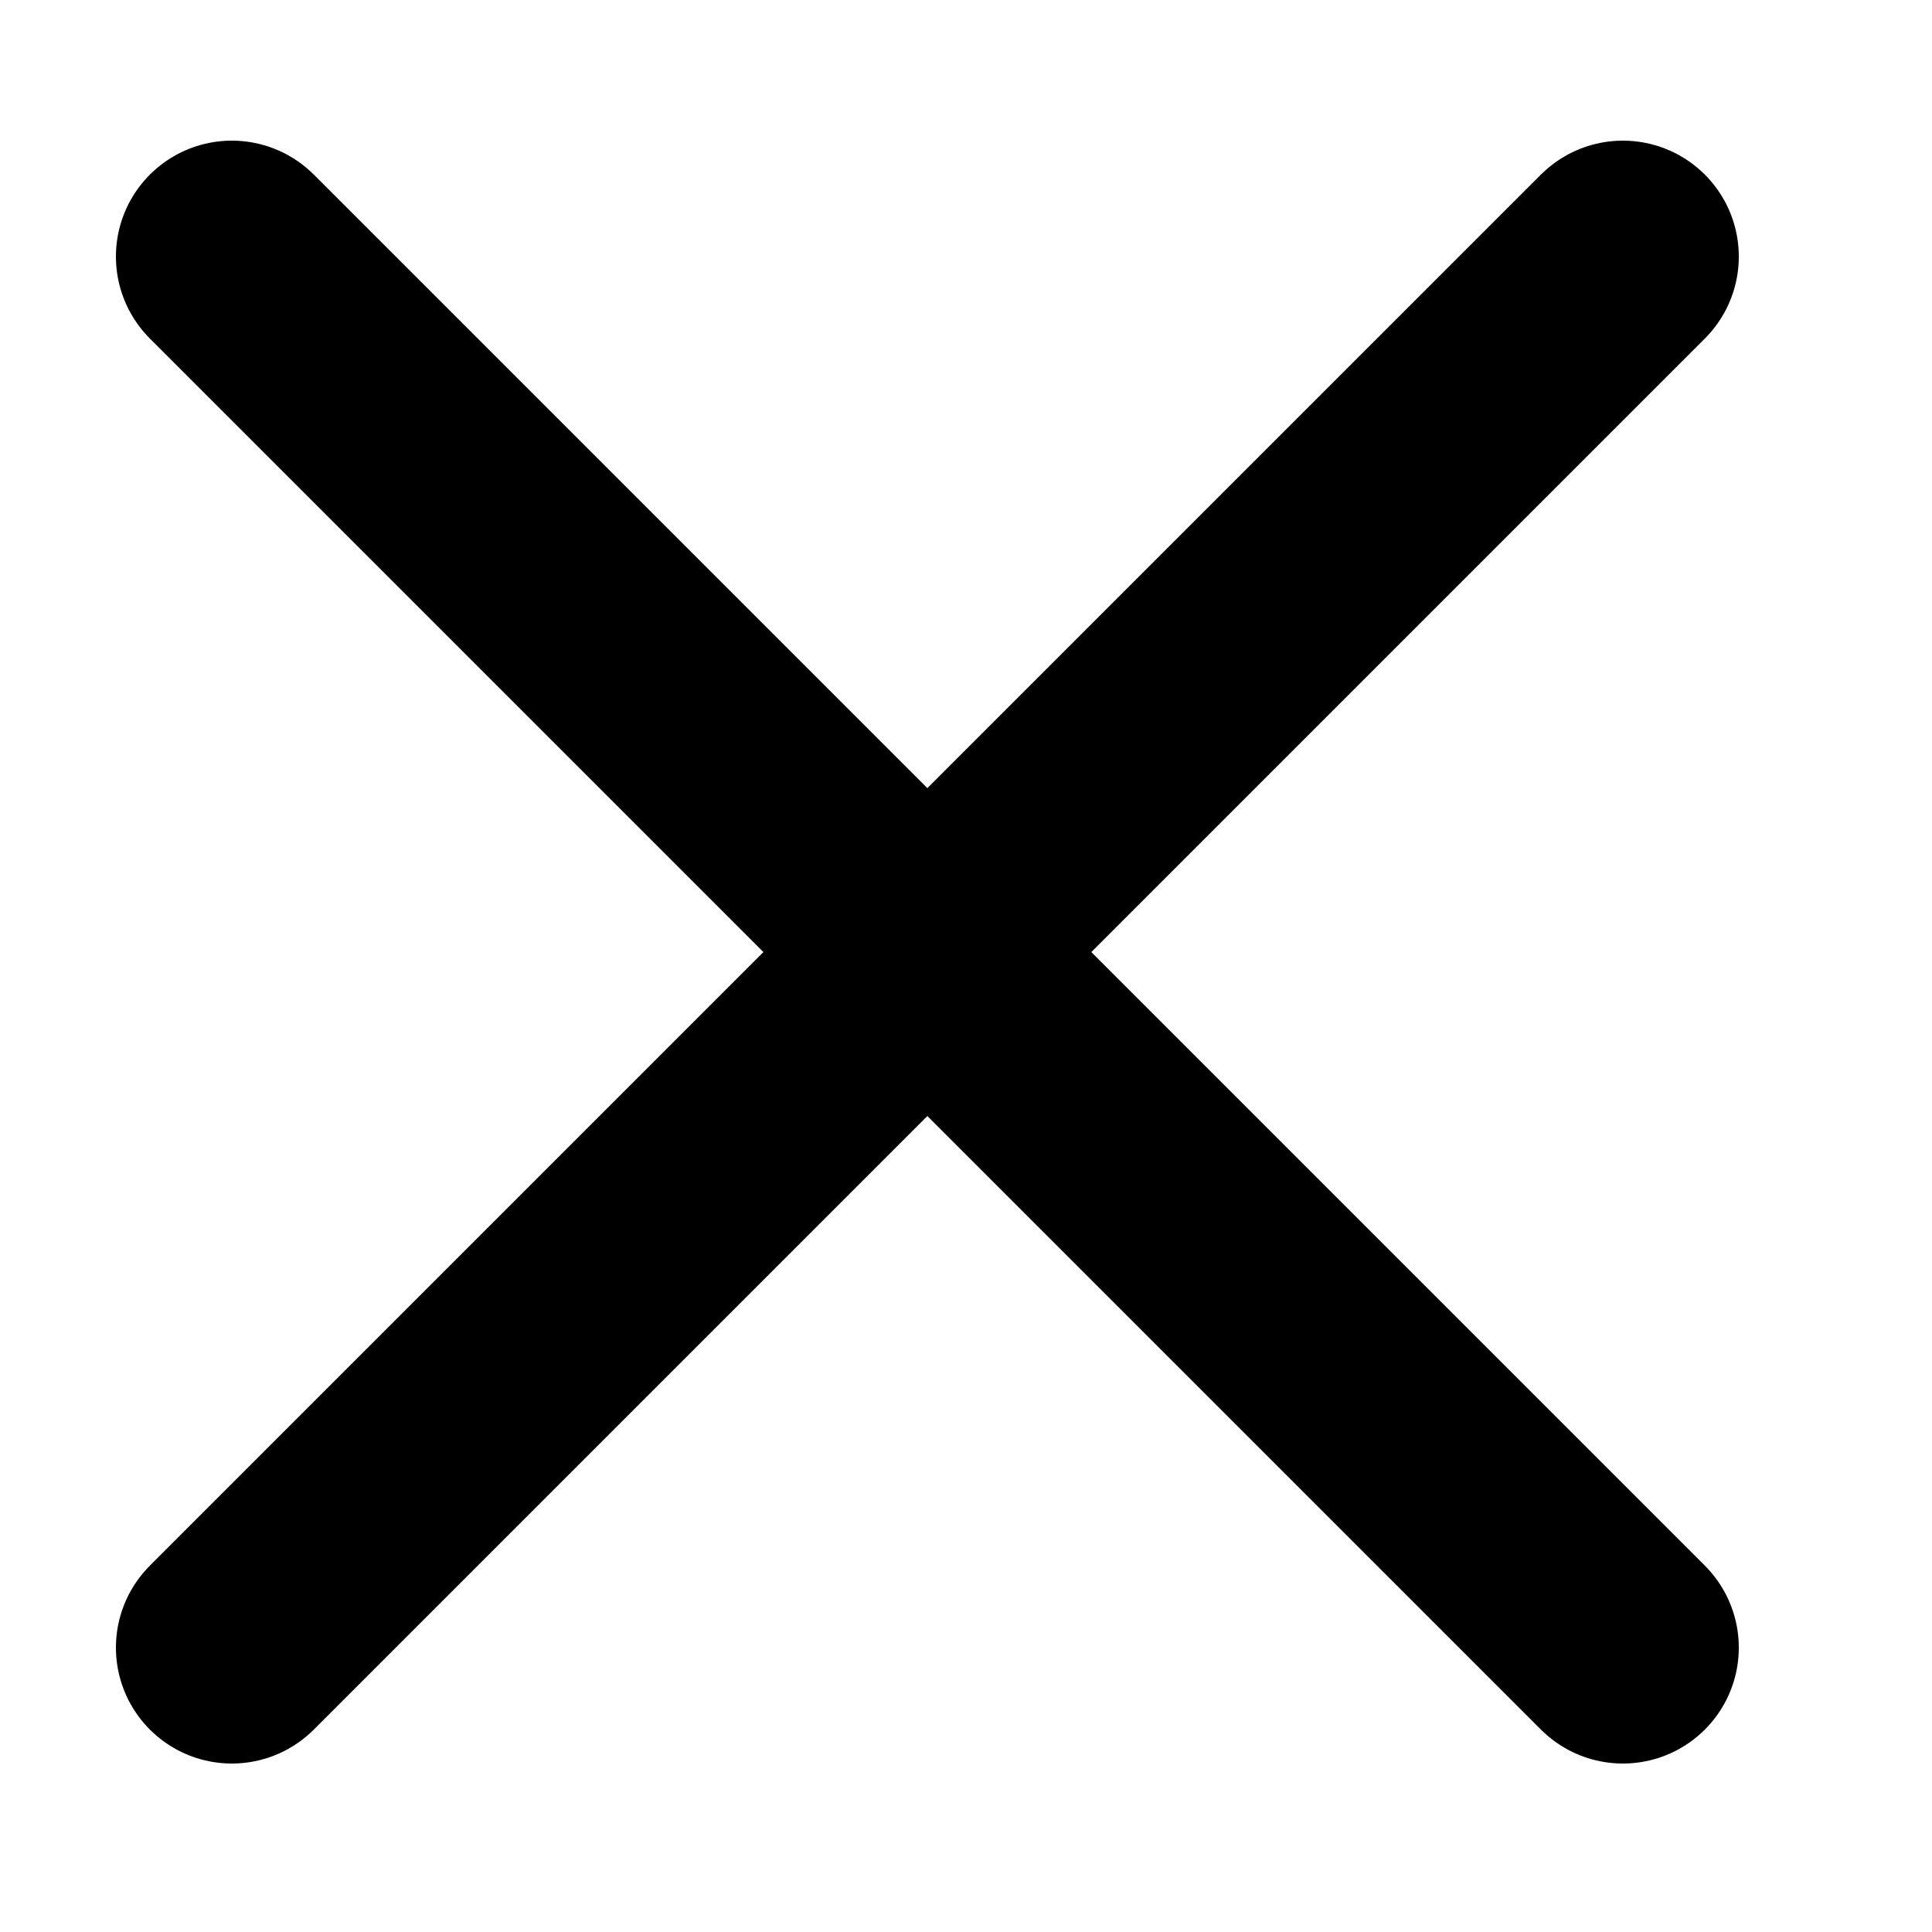
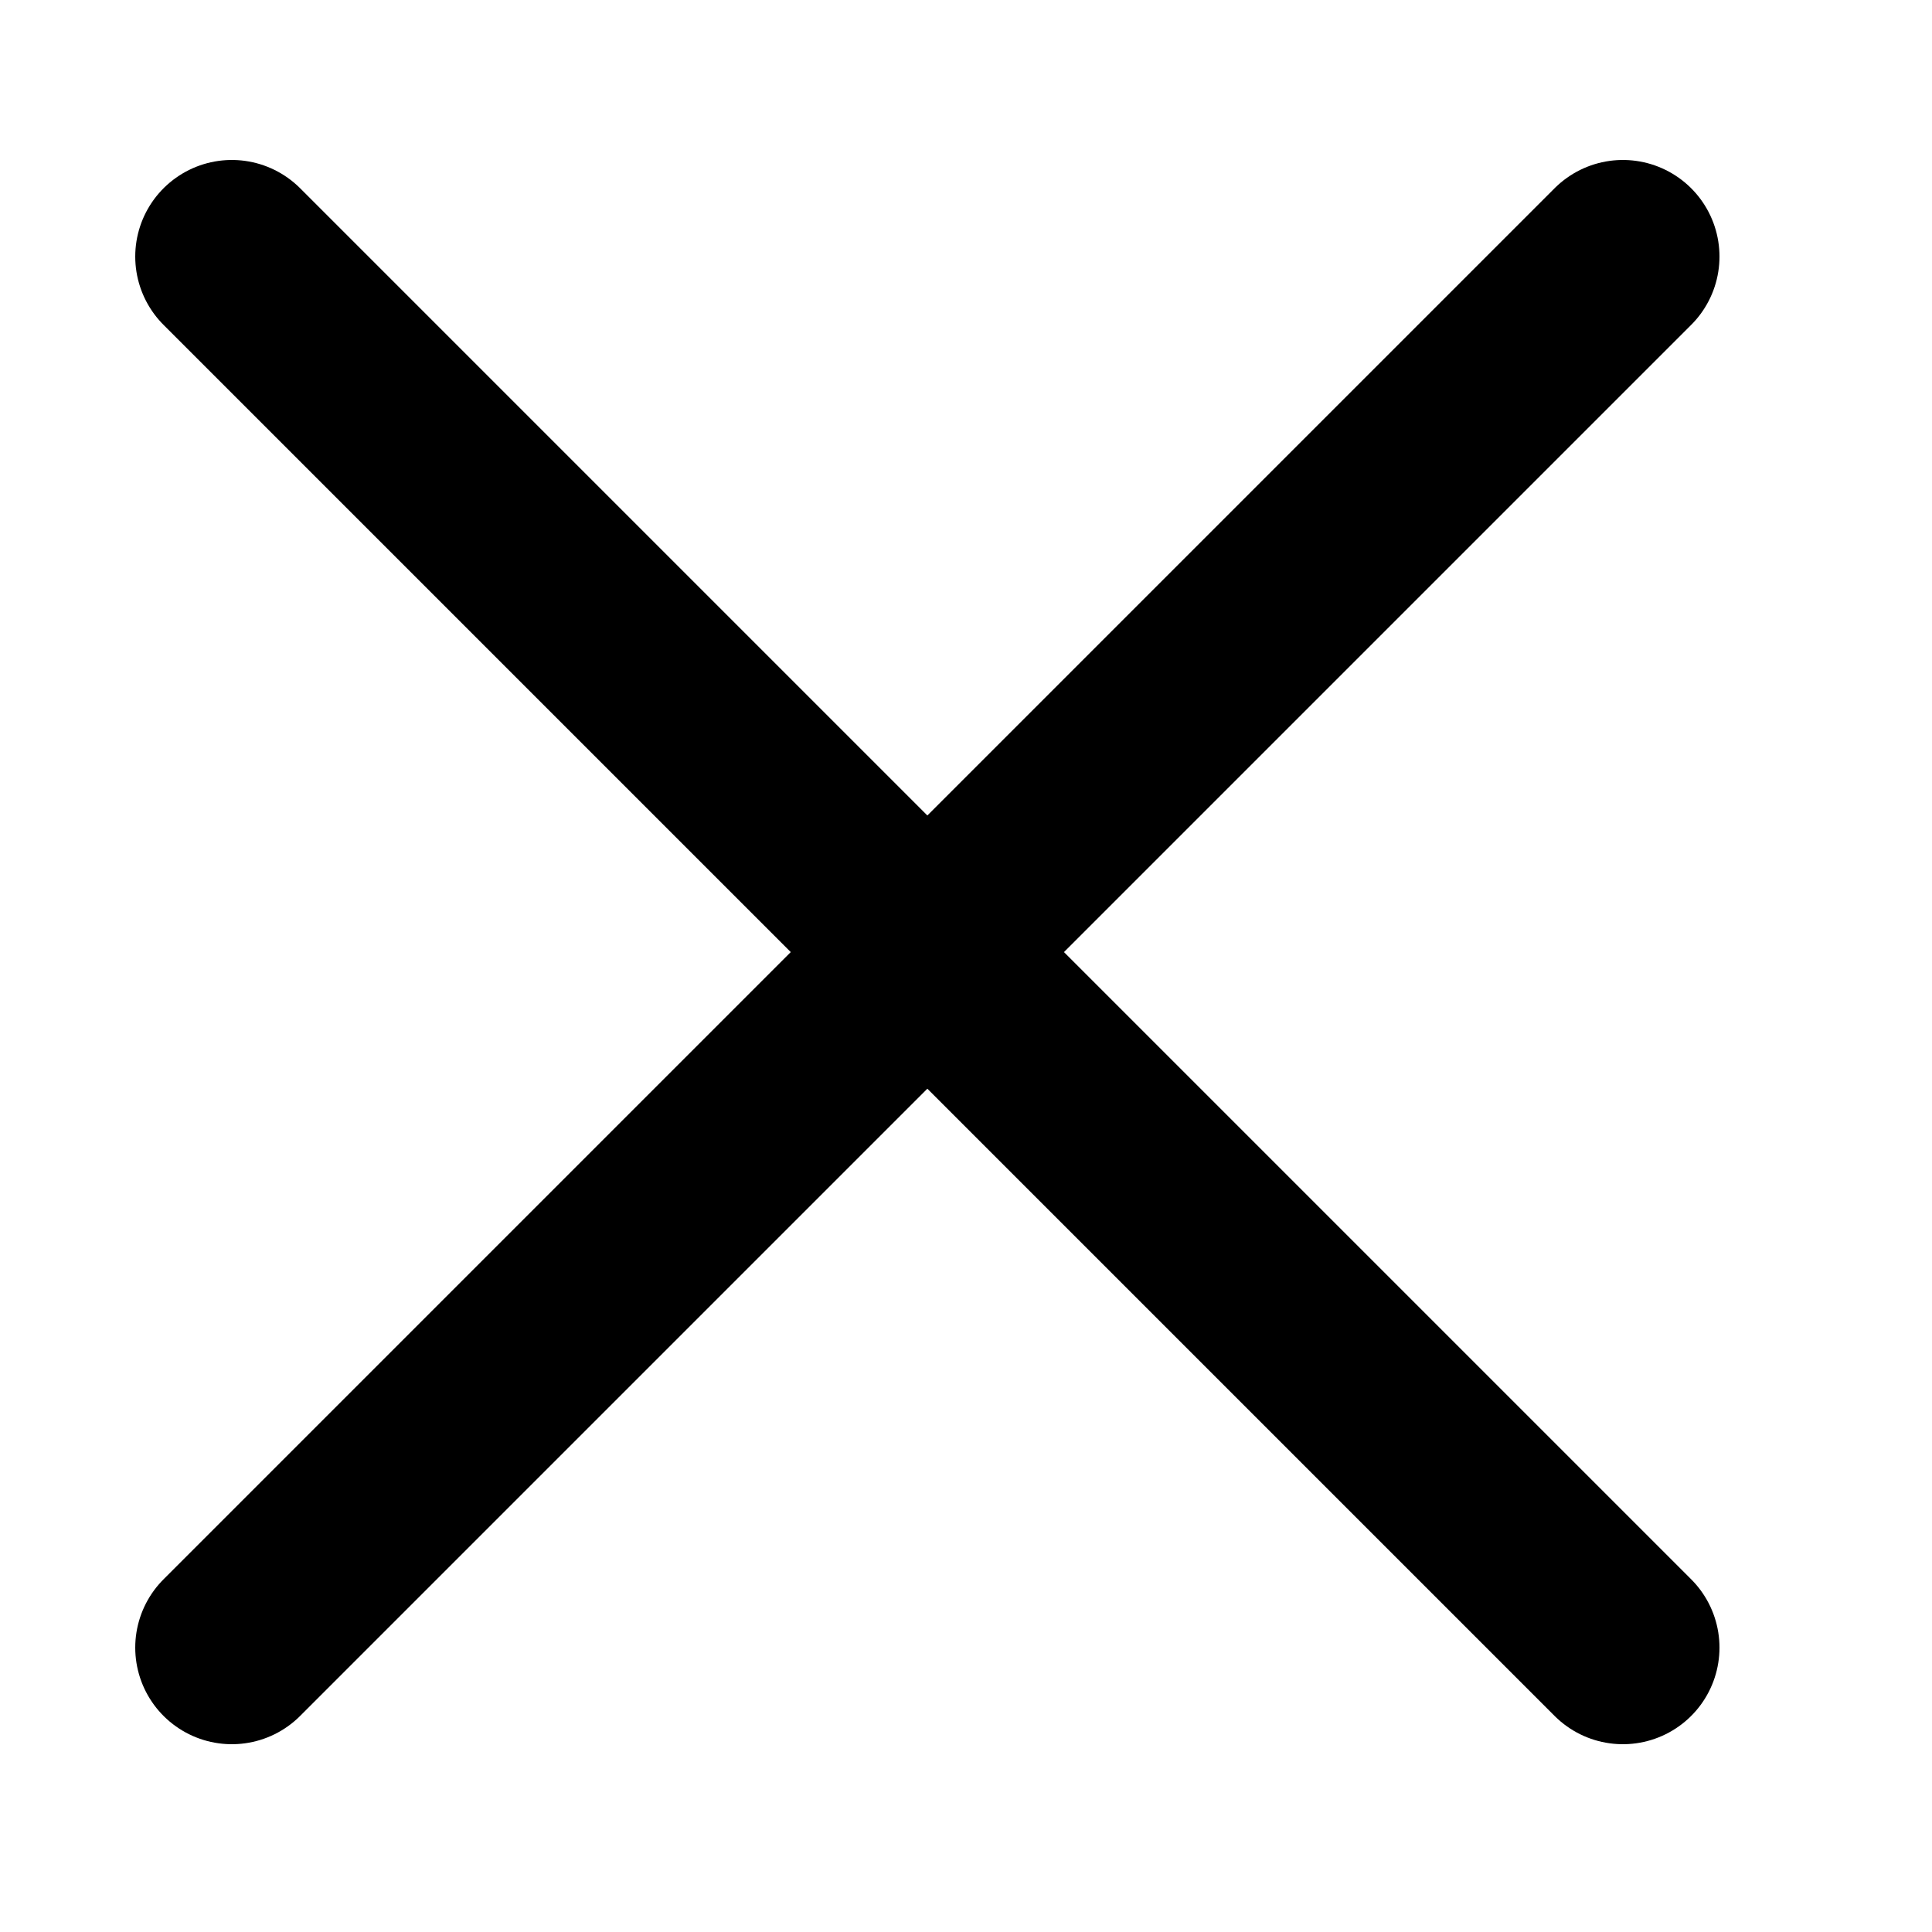
<svg xmlns="http://www.w3.org/2000/svg" viewBox="0 0 25 25" fill="none">
-   <path d="M3 21.32L21 3.32" stroke="currentColor" stroke-width="3" stroke-linecap="round" stroke-linejoin="round" />
-   <path d="M3 3.32L21 21.32" stroke="currentColor" stroke-width="3" stroke-linecap="round" stroke-linejoin="round" />
+   <path d="M3 21.32L21 3.32" stroke="currentColor" stroke-width="2.5" stroke-linecap="round" stroke-linejoin="round" />
+   <path d="M3 3.32L21 21.32" stroke="currentColor" stroke-width="2.5" stroke-linecap="round" stroke-linejoin="round" />
</svg>
